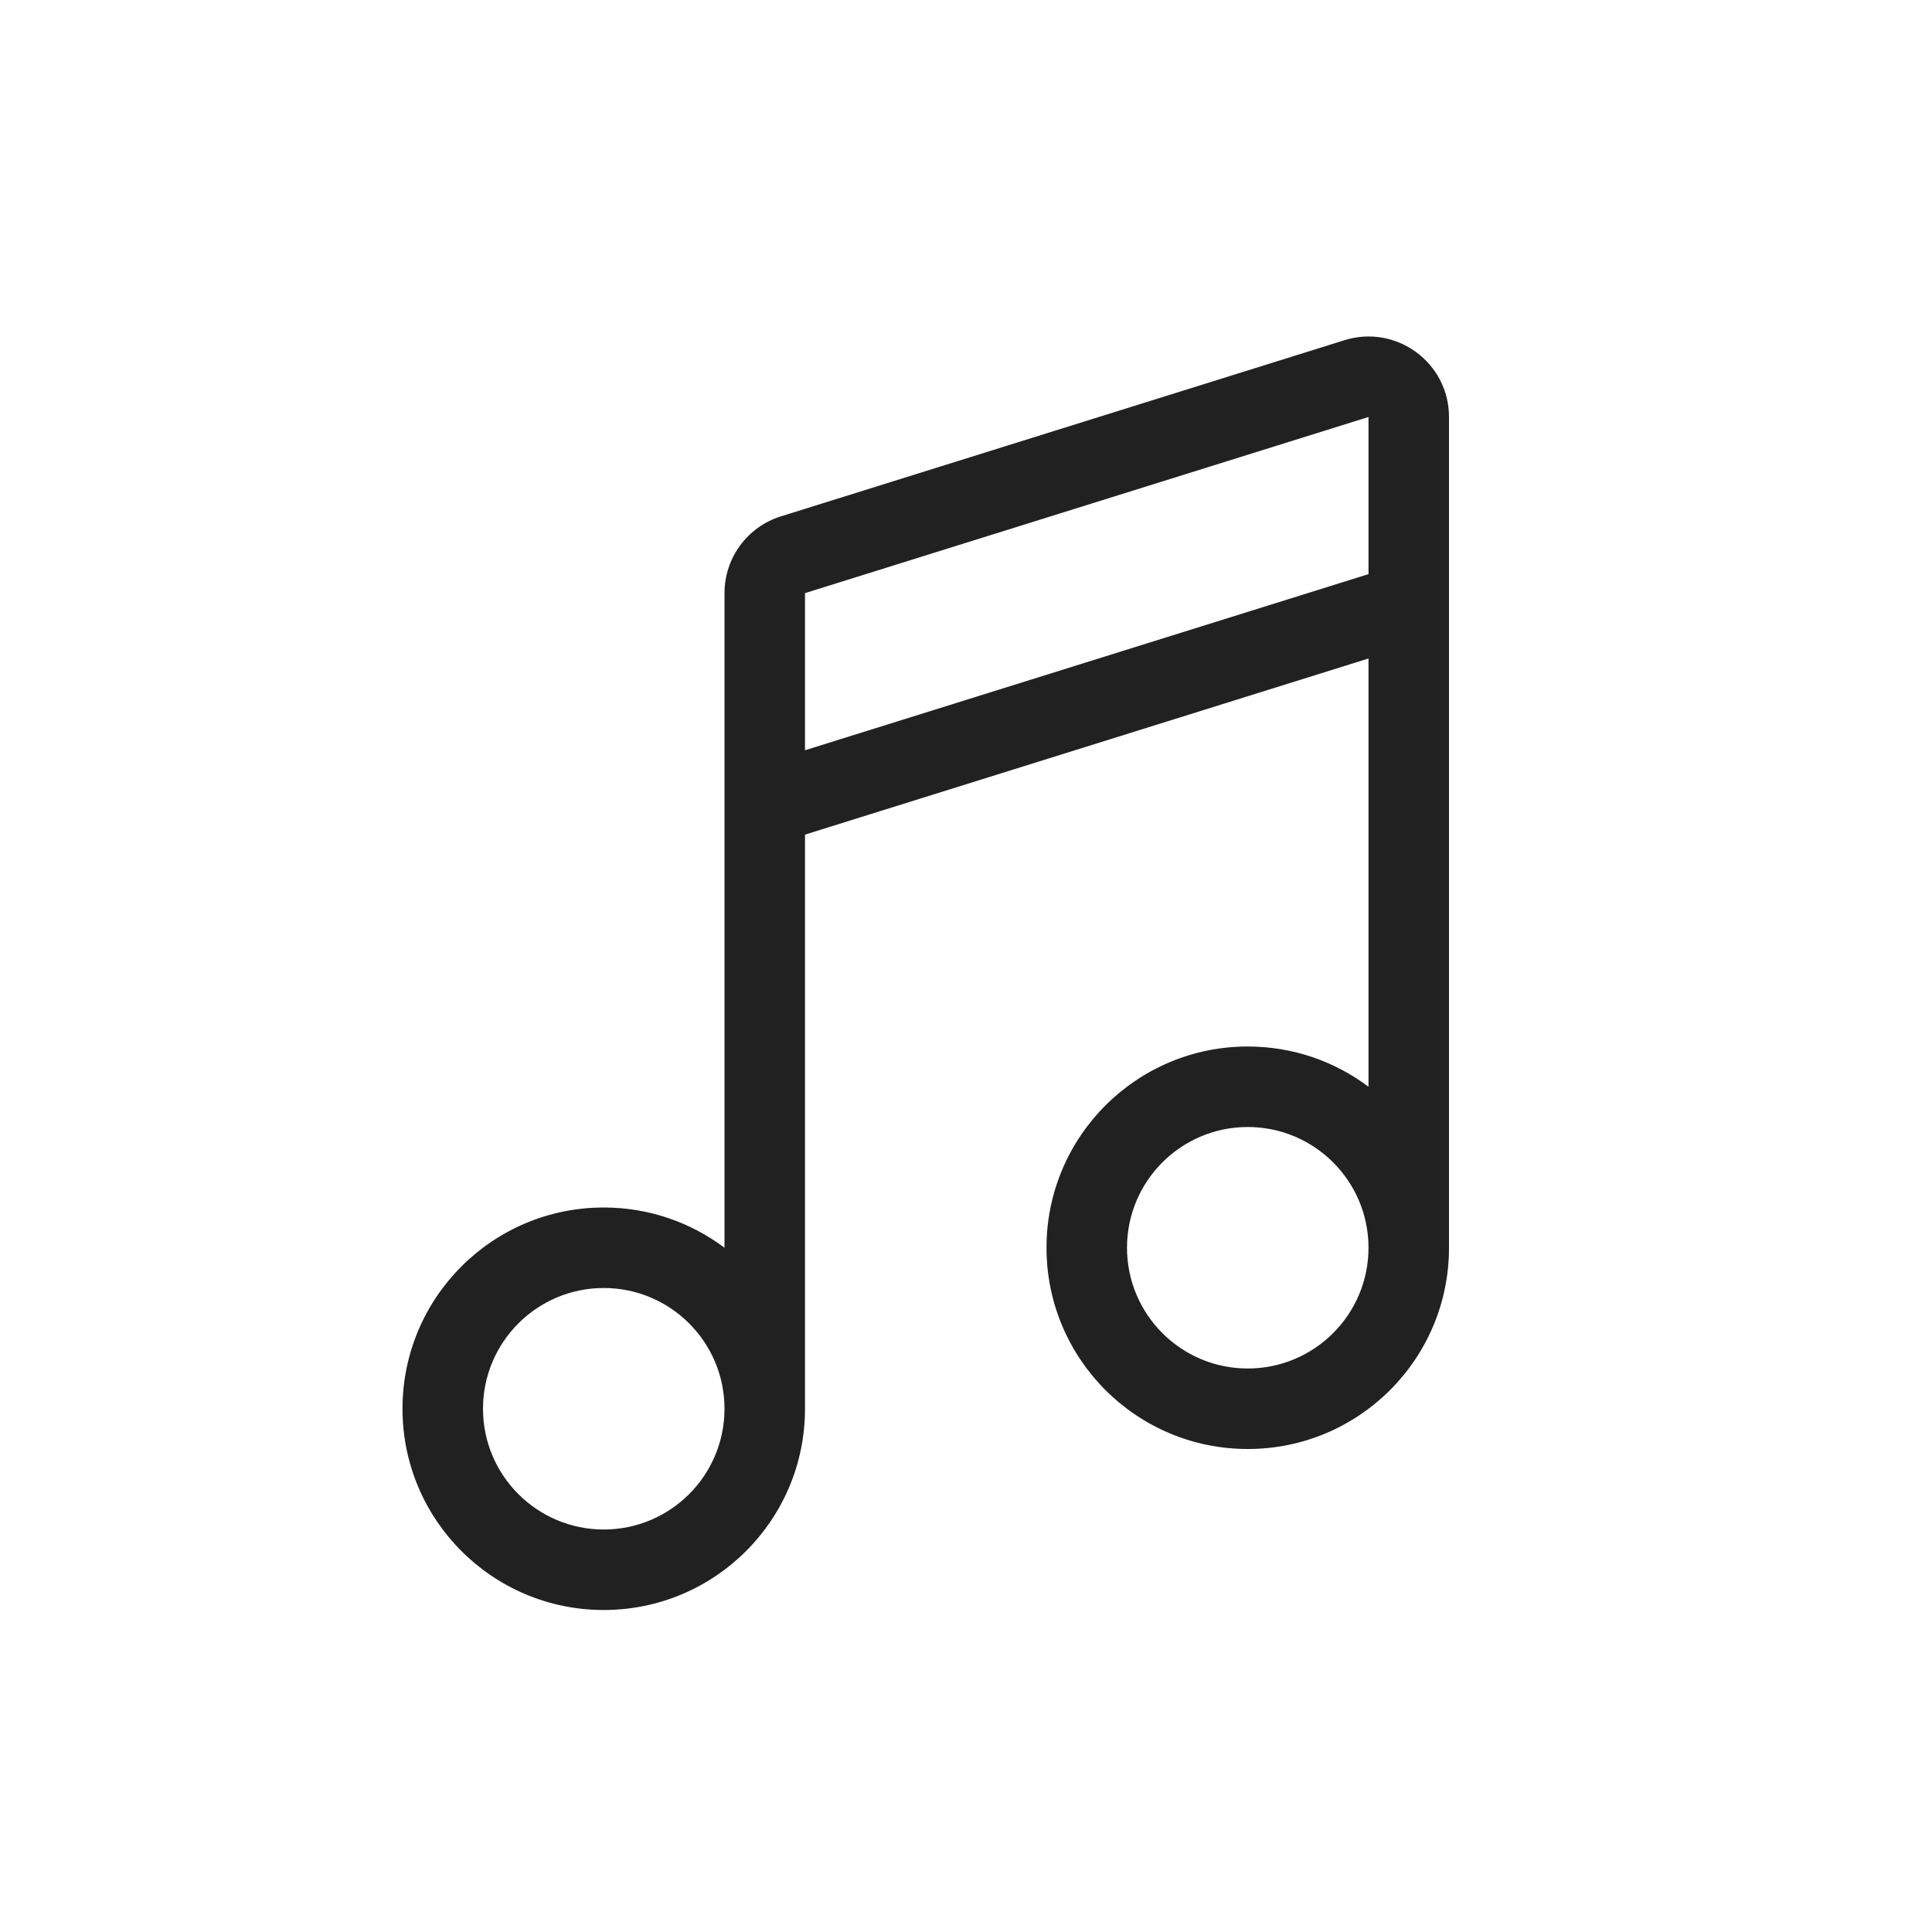
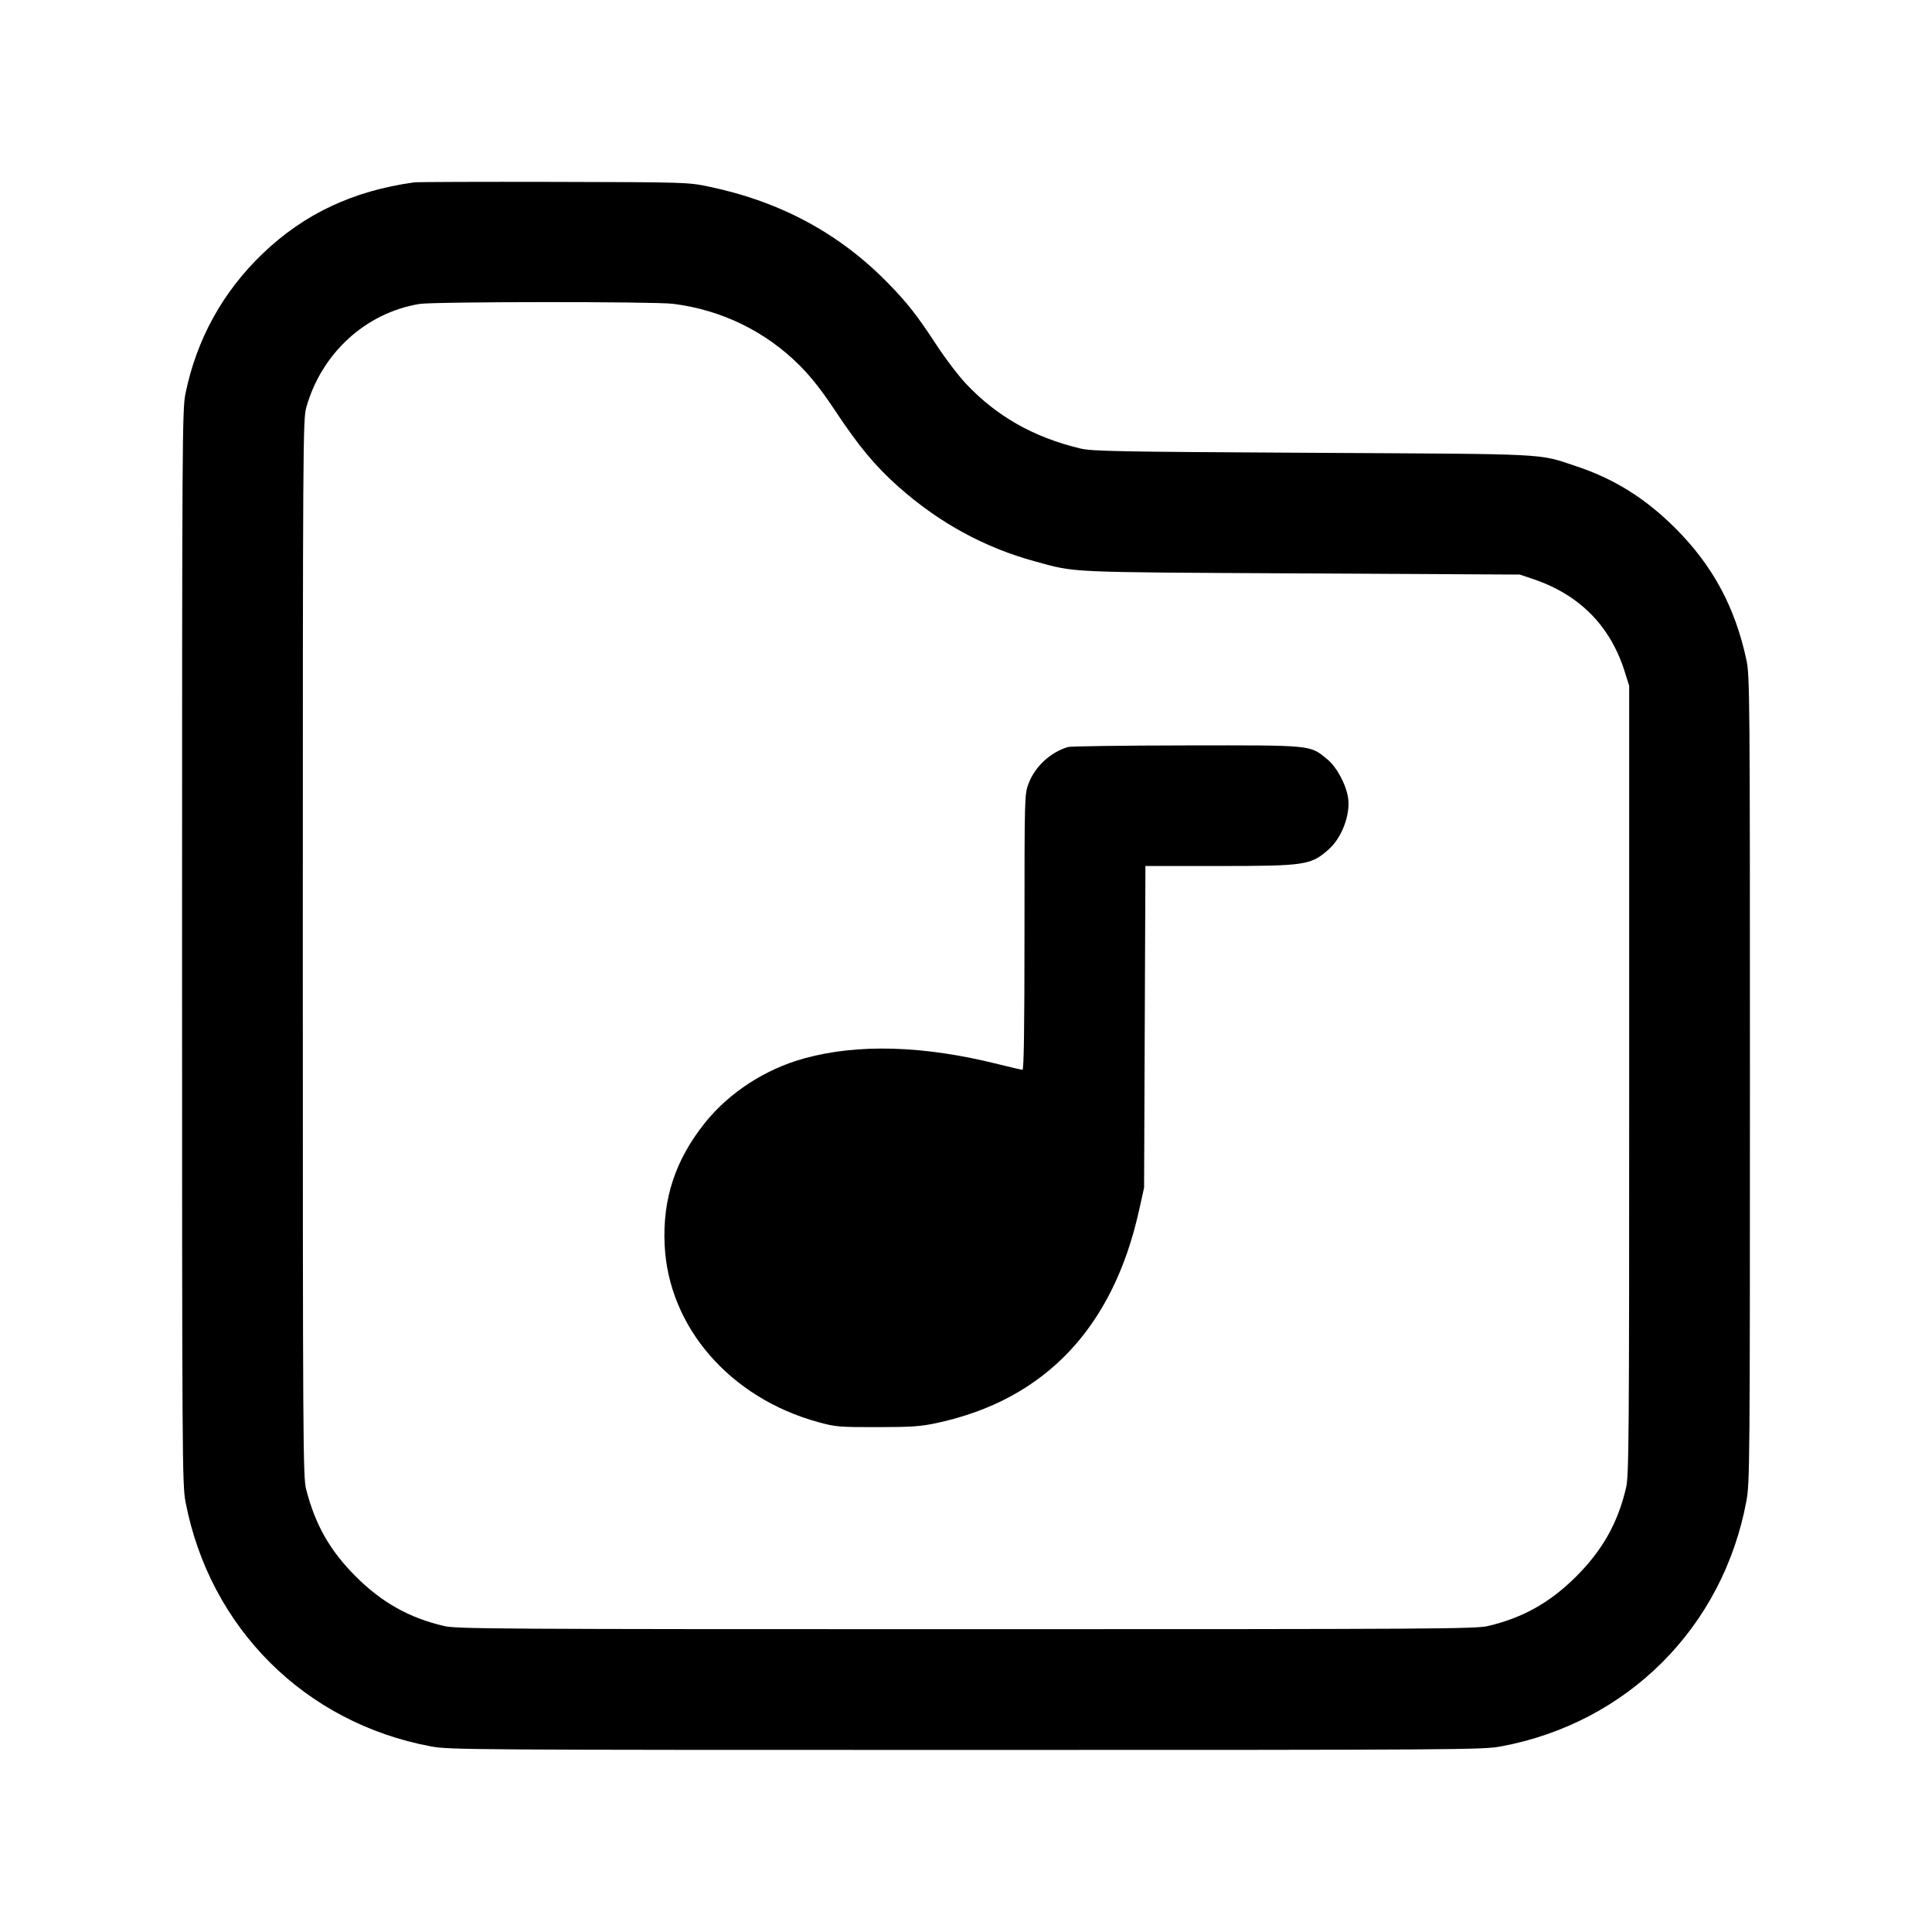
- <svg xmlns="http://www.w3.org/2000/svg" id="svg4" width="24" height="24" fill="none" version="1.1" viewBox="0 0 24 24">
-   <path id="path2" d="m16.702 4.226c0.644-0.201 1.298 0.28 1.298 0.954v10.32c0 1.381-1.119 2.5-2.5 2.5s-2.5-1.119-2.5-2.5 1.119-2.5 2.5-2.5c0.563 0 1.082 0.186 1.5 0.5v-5.32l-7 2.188v7.132c0 1.381-1.119 2.5-2.5 2.5s-2.5-1.119-2.5-2.5 1.119-2.5 2.5-2.5c0.563 0 1.082 0.186 1.5 0.5v-8.132c0-0.437 0.284-0.824 0.702-0.954zm-6.702 5.094 7-2.188v-1.952l-7 2.188zm-2.5 6.68c-0.828 0-1.5 0.672-1.5 1.5s0.672 1.5 1.5 1.5 1.5-0.672 1.5-1.5-0.672-1.5-1.5-1.5zm6.5-0.5c0 0.828 0.672 1.5 1.5 1.5s1.5-0.672 1.5-1.5-0.672-1.5-1.5-1.5-1.5 0.672-1.5 1.5z" fill="#212121" />
+ <svg xmlns="http://www.w3.org/2000/svg" width="1024" height="1024" viewBox="0 0 1024 1024">
+   <path d="M 219.500 96.662 C 187.150 101.153, 161.338 113.277, 139.328 134.319 C 118.083 154.629, 104.164 179.860, 98.290 208.708 C 96.595 217.035, 96.500 232.556, 96.500 502 C 96.500 773.172, 96.585 786.945, 98.323 795.995 C 111.172 862.908, 161.708 913.238, 228.500 925.643 C 238.088 927.423, 249.766 927.500, 512 927.500 C 774.234 927.500, 785.912 927.423, 795.500 925.643 C 862.563 913.188, 913.188 862.563, 925.643 795.500 C 927.415 785.956, 927.500 775.772, 927.500 572 C 927.500 369.508, 927.406 358.062, 925.684 350 C 919.666 321.825, 907.817 299.815, 888.001 279.999 C 872.176 264.174, 855.619 253.809, 835.500 247.131 C 814.785 240.256, 823.436 240.696, 695.500 240.001 C 591.635 239.436, 578.769 239.194, 572.513 237.688 C 547.892 231.759, 528.406 220.745, 512.177 203.584 C 508.149 199.325, 501.127 190.138, 496.571 183.170 C 486.142 167.215, 480.995 160.631, 470.757 150.151 C 444.846 123.628, 413.623 106.817, 375.500 98.865 C 364.677 96.607, 363.355 96.568, 293.500 96.408 C 254.450 96.318, 221.150 96.433, 219.500 96.662 M 222.238 161.110 C 193.740 165.858, 170.384 187.255, 162.323 216 C 160.579 222.219, 160.500 234.617, 160.500 502.500 C 160.500 766.485, 160.601 782.892, 162.260 789.353 C 167.100 808.206, 174.869 821.869, 188.500 835.500 C 202.340 849.340, 216.841 857.486, 235.365 861.828 C 241.941 863.369, 263.619 863.500, 512 863.500 C 760.381 863.500, 782.059 863.369, 788.635 861.828 C 807.153 857.488, 821.618 849.355, 835.487 835.487 C 849.355 821.618, 857.488 807.153, 861.828 788.635 C 863.363 782.086, 863.500 764.334, 863.500 572.500 L 863.500 363.500 861.156 356.035 C 853.515 331.702, 837.120 315.139, 812.500 306.882 L 805.500 304.534 689.500 303.916 C 563.542 303.245, 570.681 303.568, 548.577 297.546 C 521.863 290.269, 497.744 277.102, 476.347 258.115 C 463.883 247.054, 455.157 236.563, 442.427 217.334 C 435.718 207.200, 429.871 199.756, 423.972 193.837 C 405.843 175.650, 382.483 164.254, 356.702 161.022 C 346.752 159.774, 229.796 159.851, 222.238 161.110 M 566 395.935 C 556.629 398.796, 548.505 406.363, 545.135 415.369 C 543.027 421.004, 543 421.986, 543 494.038 C 543 544.701, 542.676 567, 541.942 567 C 541.359 567, 535.622 565.679, 529.192 564.064 C 489.585 554.118, 454.572 553.092, 426 561.042 C 405.439 566.763, 386.440 579.127, 373.654 595.108 C 357.966 614.715, 351.145 635.330, 352.264 659.750 C 354.262 703.360, 386.893 740.983, 433.830 753.796 C 442.902 756.272, 444.829 756.434, 465 756.409 C 483.325 756.388, 488.005 756.059, 496.688 754.185 C 553.772 741.869, 589.899 703.836, 603.727 641.500 L 606.389 629.500 606.741 544.250 L 607.094 459 645.837 459 C 691.981 459, 694.900 458.555, 704.363 450.068 C 711.199 443.938, 715.760 431.861, 714.545 423.113 C 713.550 415.948, 708.545 406.580, 703.506 402.451 C 694.134 394.772, 696.345 394.989, 628.739 395.086 C 595.608 395.133, 567.375 395.515, 566 395.935" fill="#000000" fill-rule="evenodd" />
</svg>
